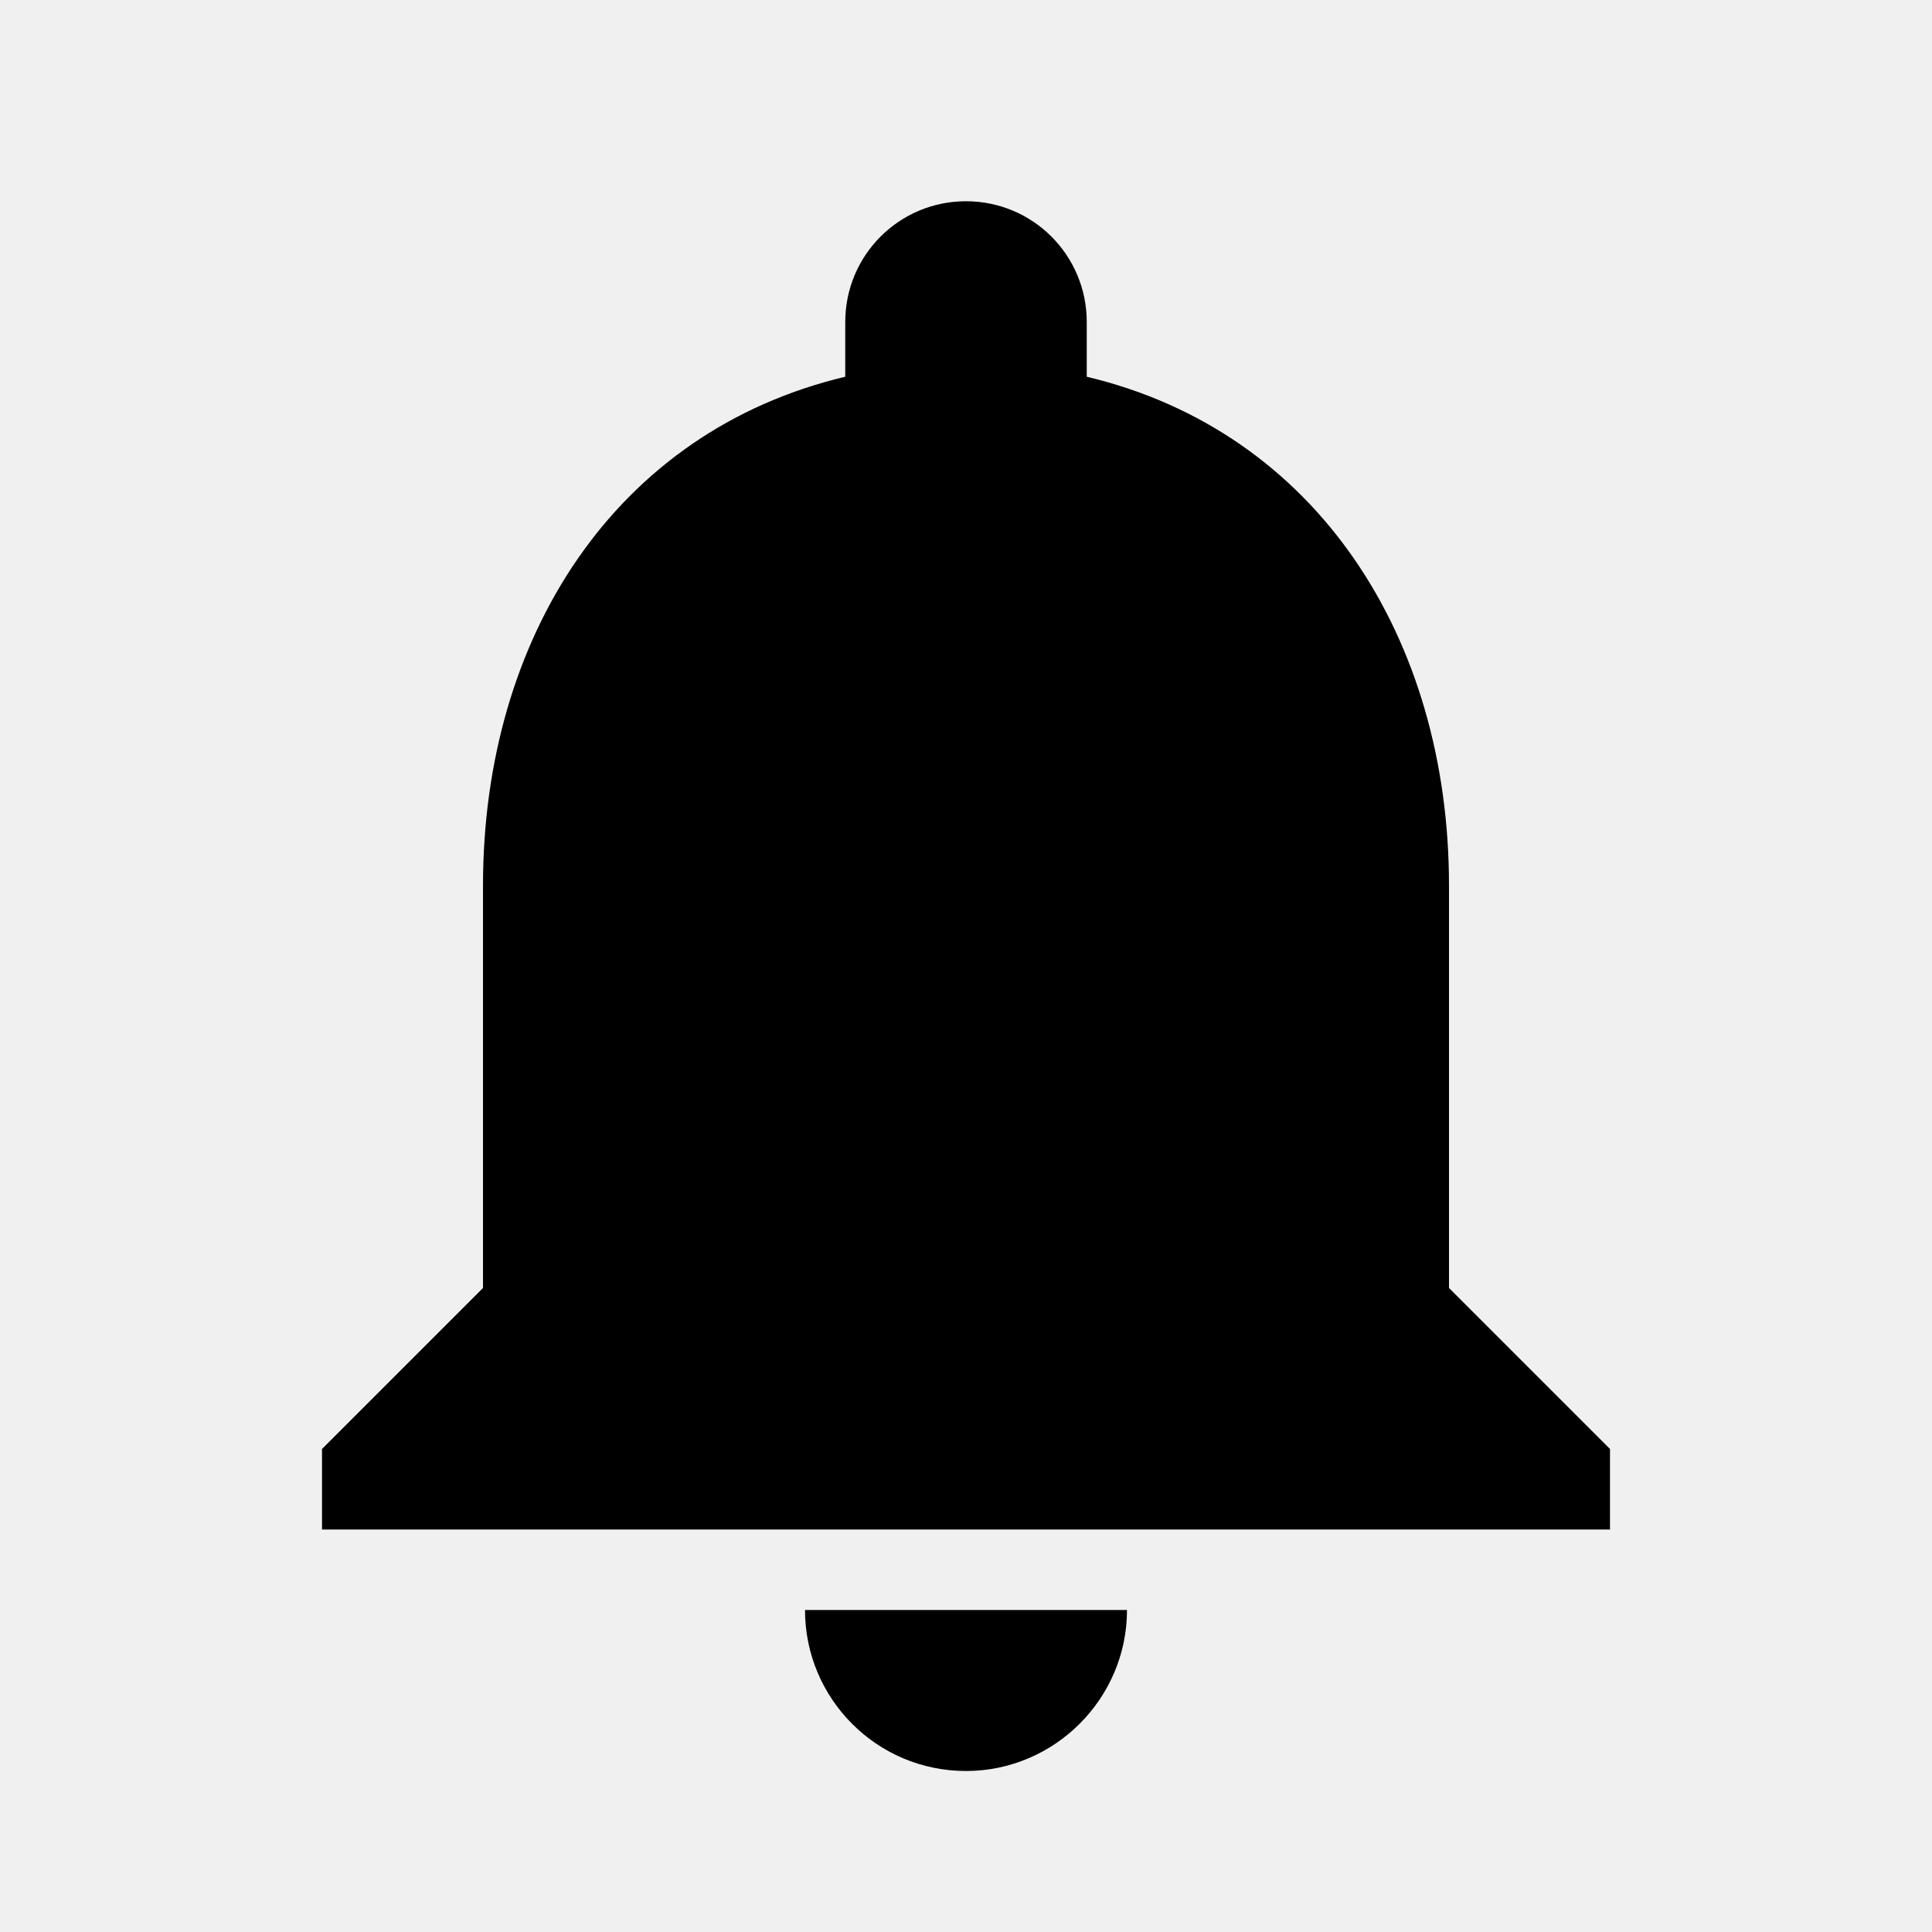
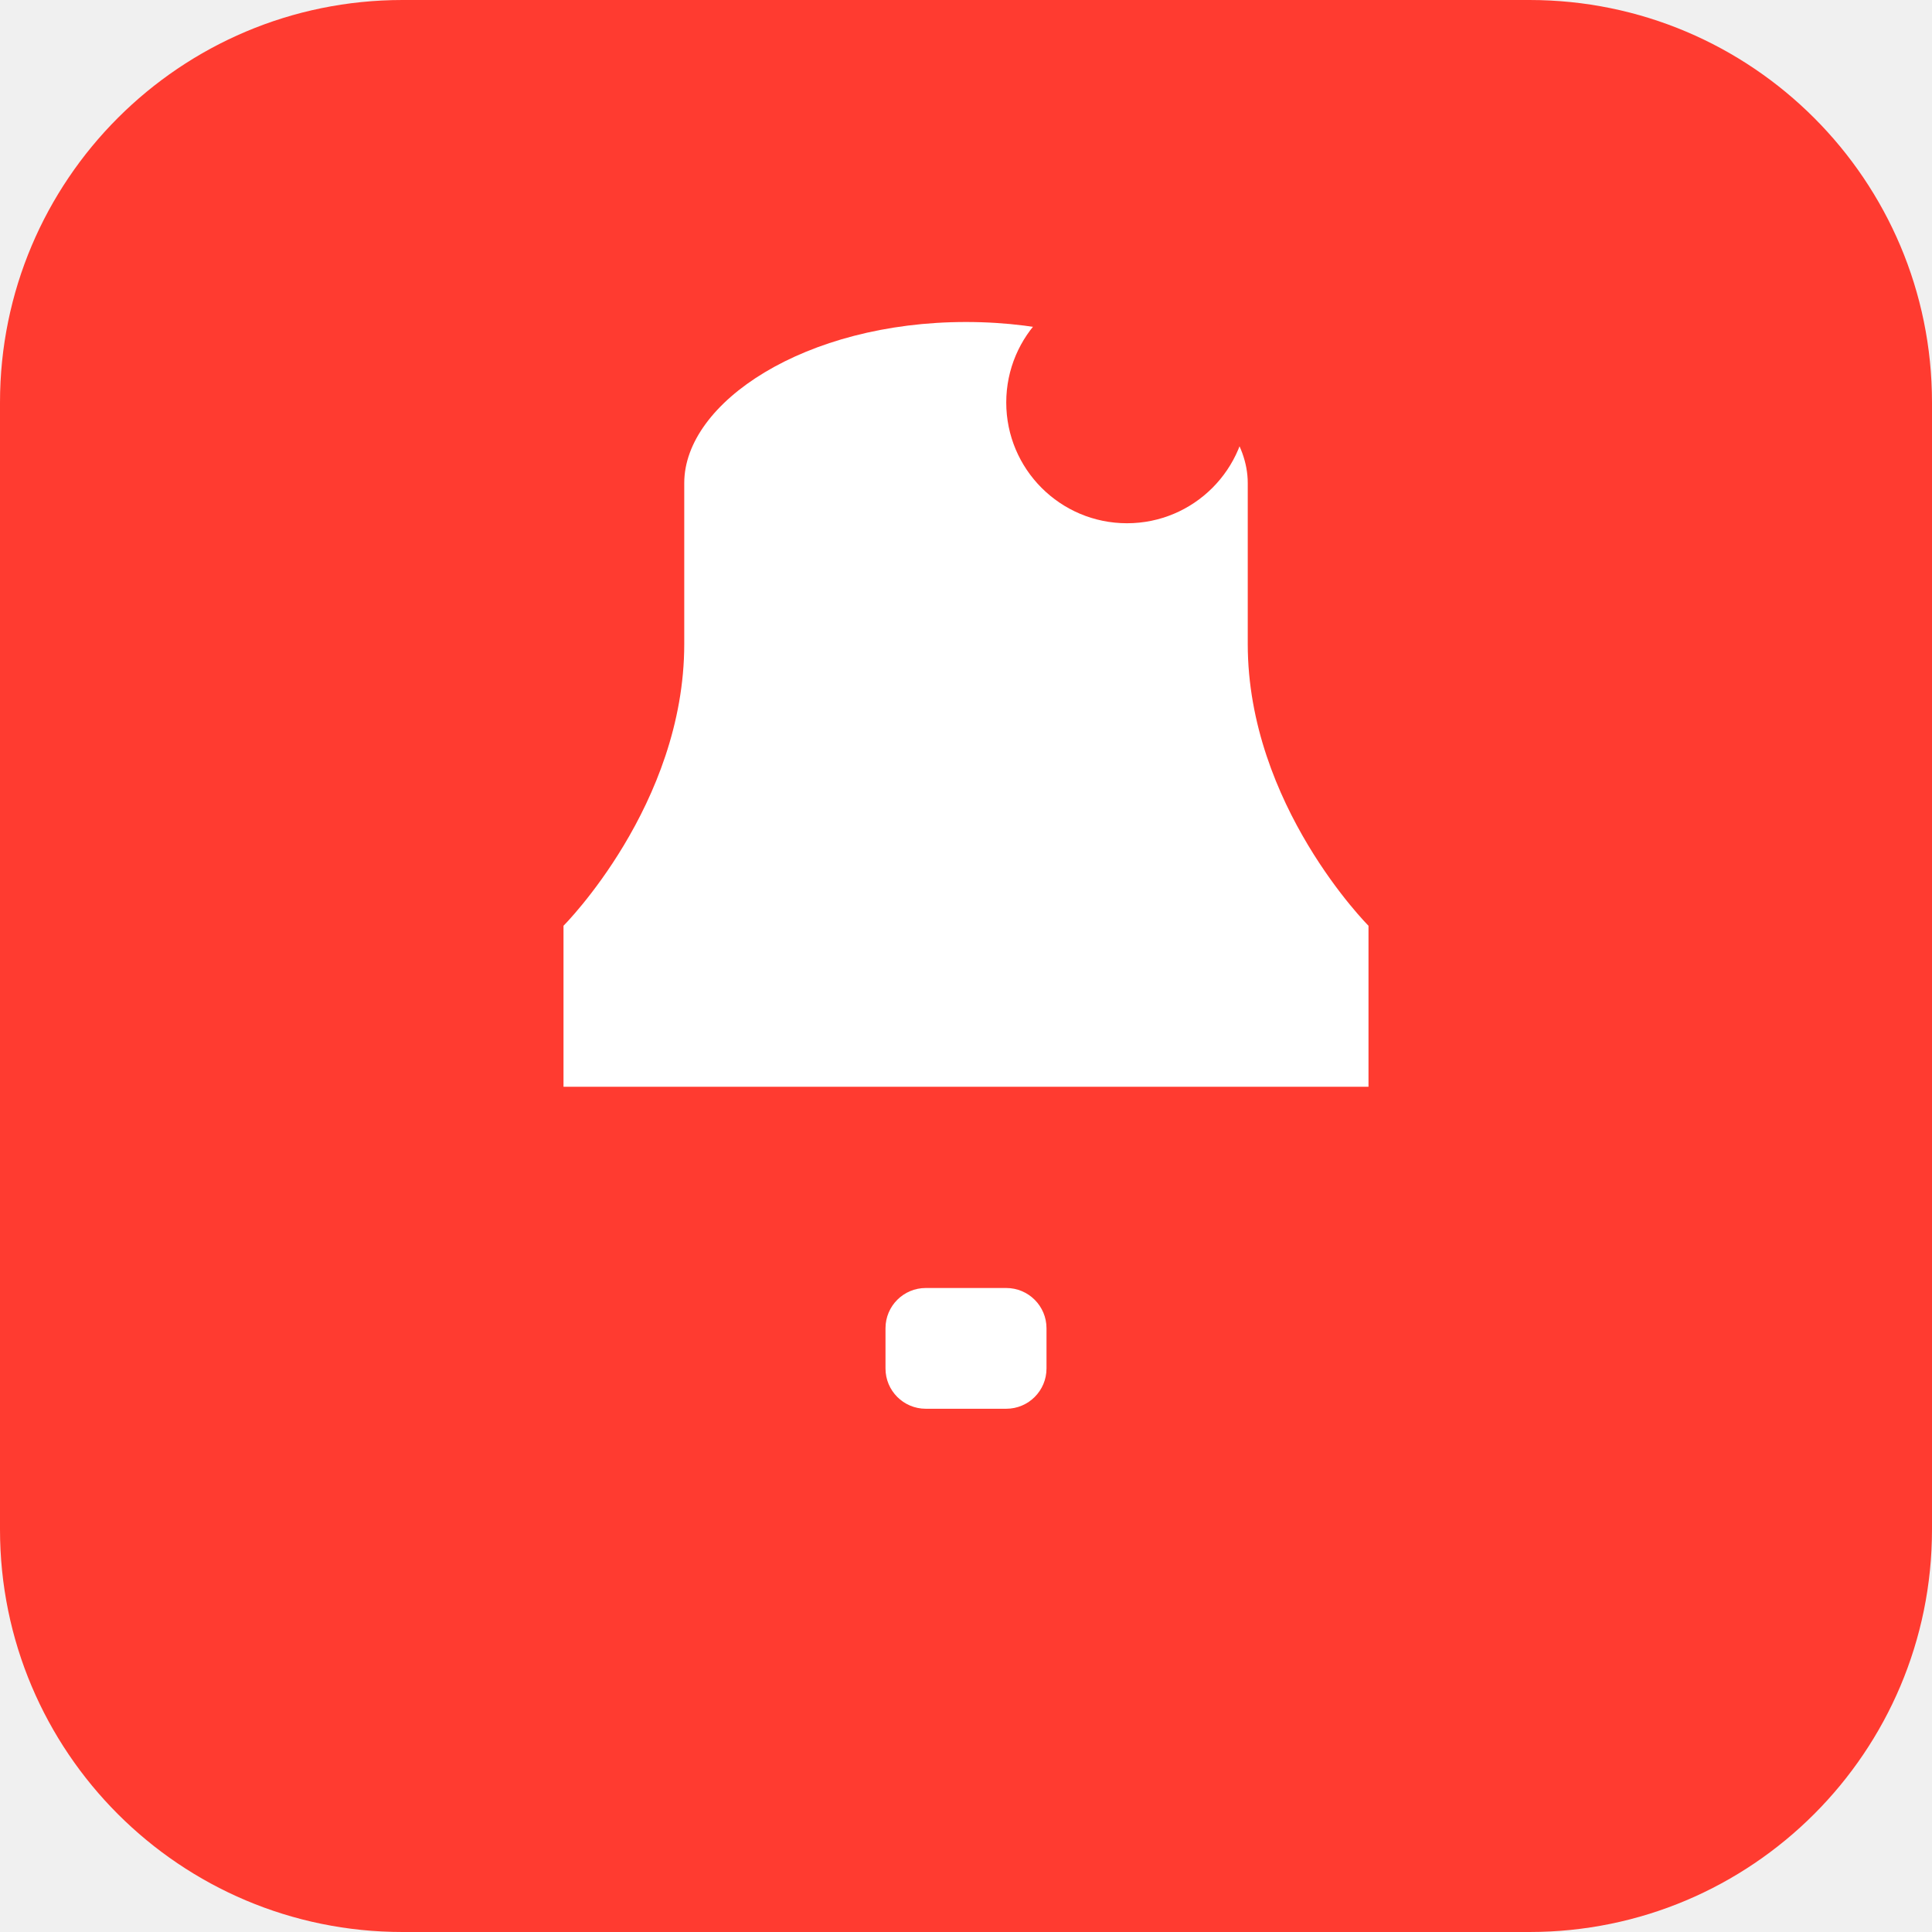
<svg xmlns="http://www.w3.org/2000/svg" viewBox="0 0 24 24">
-   <path d="M12 22c1.1 0 2-.9 2-2h-4c0 1.1.89 2 2 2zm6-6v-5c0-3.07-1.64-5.64-4.5-6.32V4c0-.83-.67-1.5-1.5-1.5s-1.5.67-1.5 1.5v.68C7.64 5.36 6 7.92 6 11v5l-2 2v1h16v-1l-2-2z" fill="black" />
+   <rect width="24" height="24" rx="5" fill="#FF3B30" />
+   <path d="M12 4c-2 0-3.5 1-3.5 2v2c0 2-1.5 3.5-1.5 3.5v2h10v-2s-1.5-1.5-1.5-3.5V6c0-1-1.5-2-3.5-2z" fill="white" />
+   <circle cx="14" cy="5" r="1.5" fill="#FF3B30" />
+   <rect x="11" y="16" width="2" height="1.5" rx="0.5" fill="white" />
</svg>
